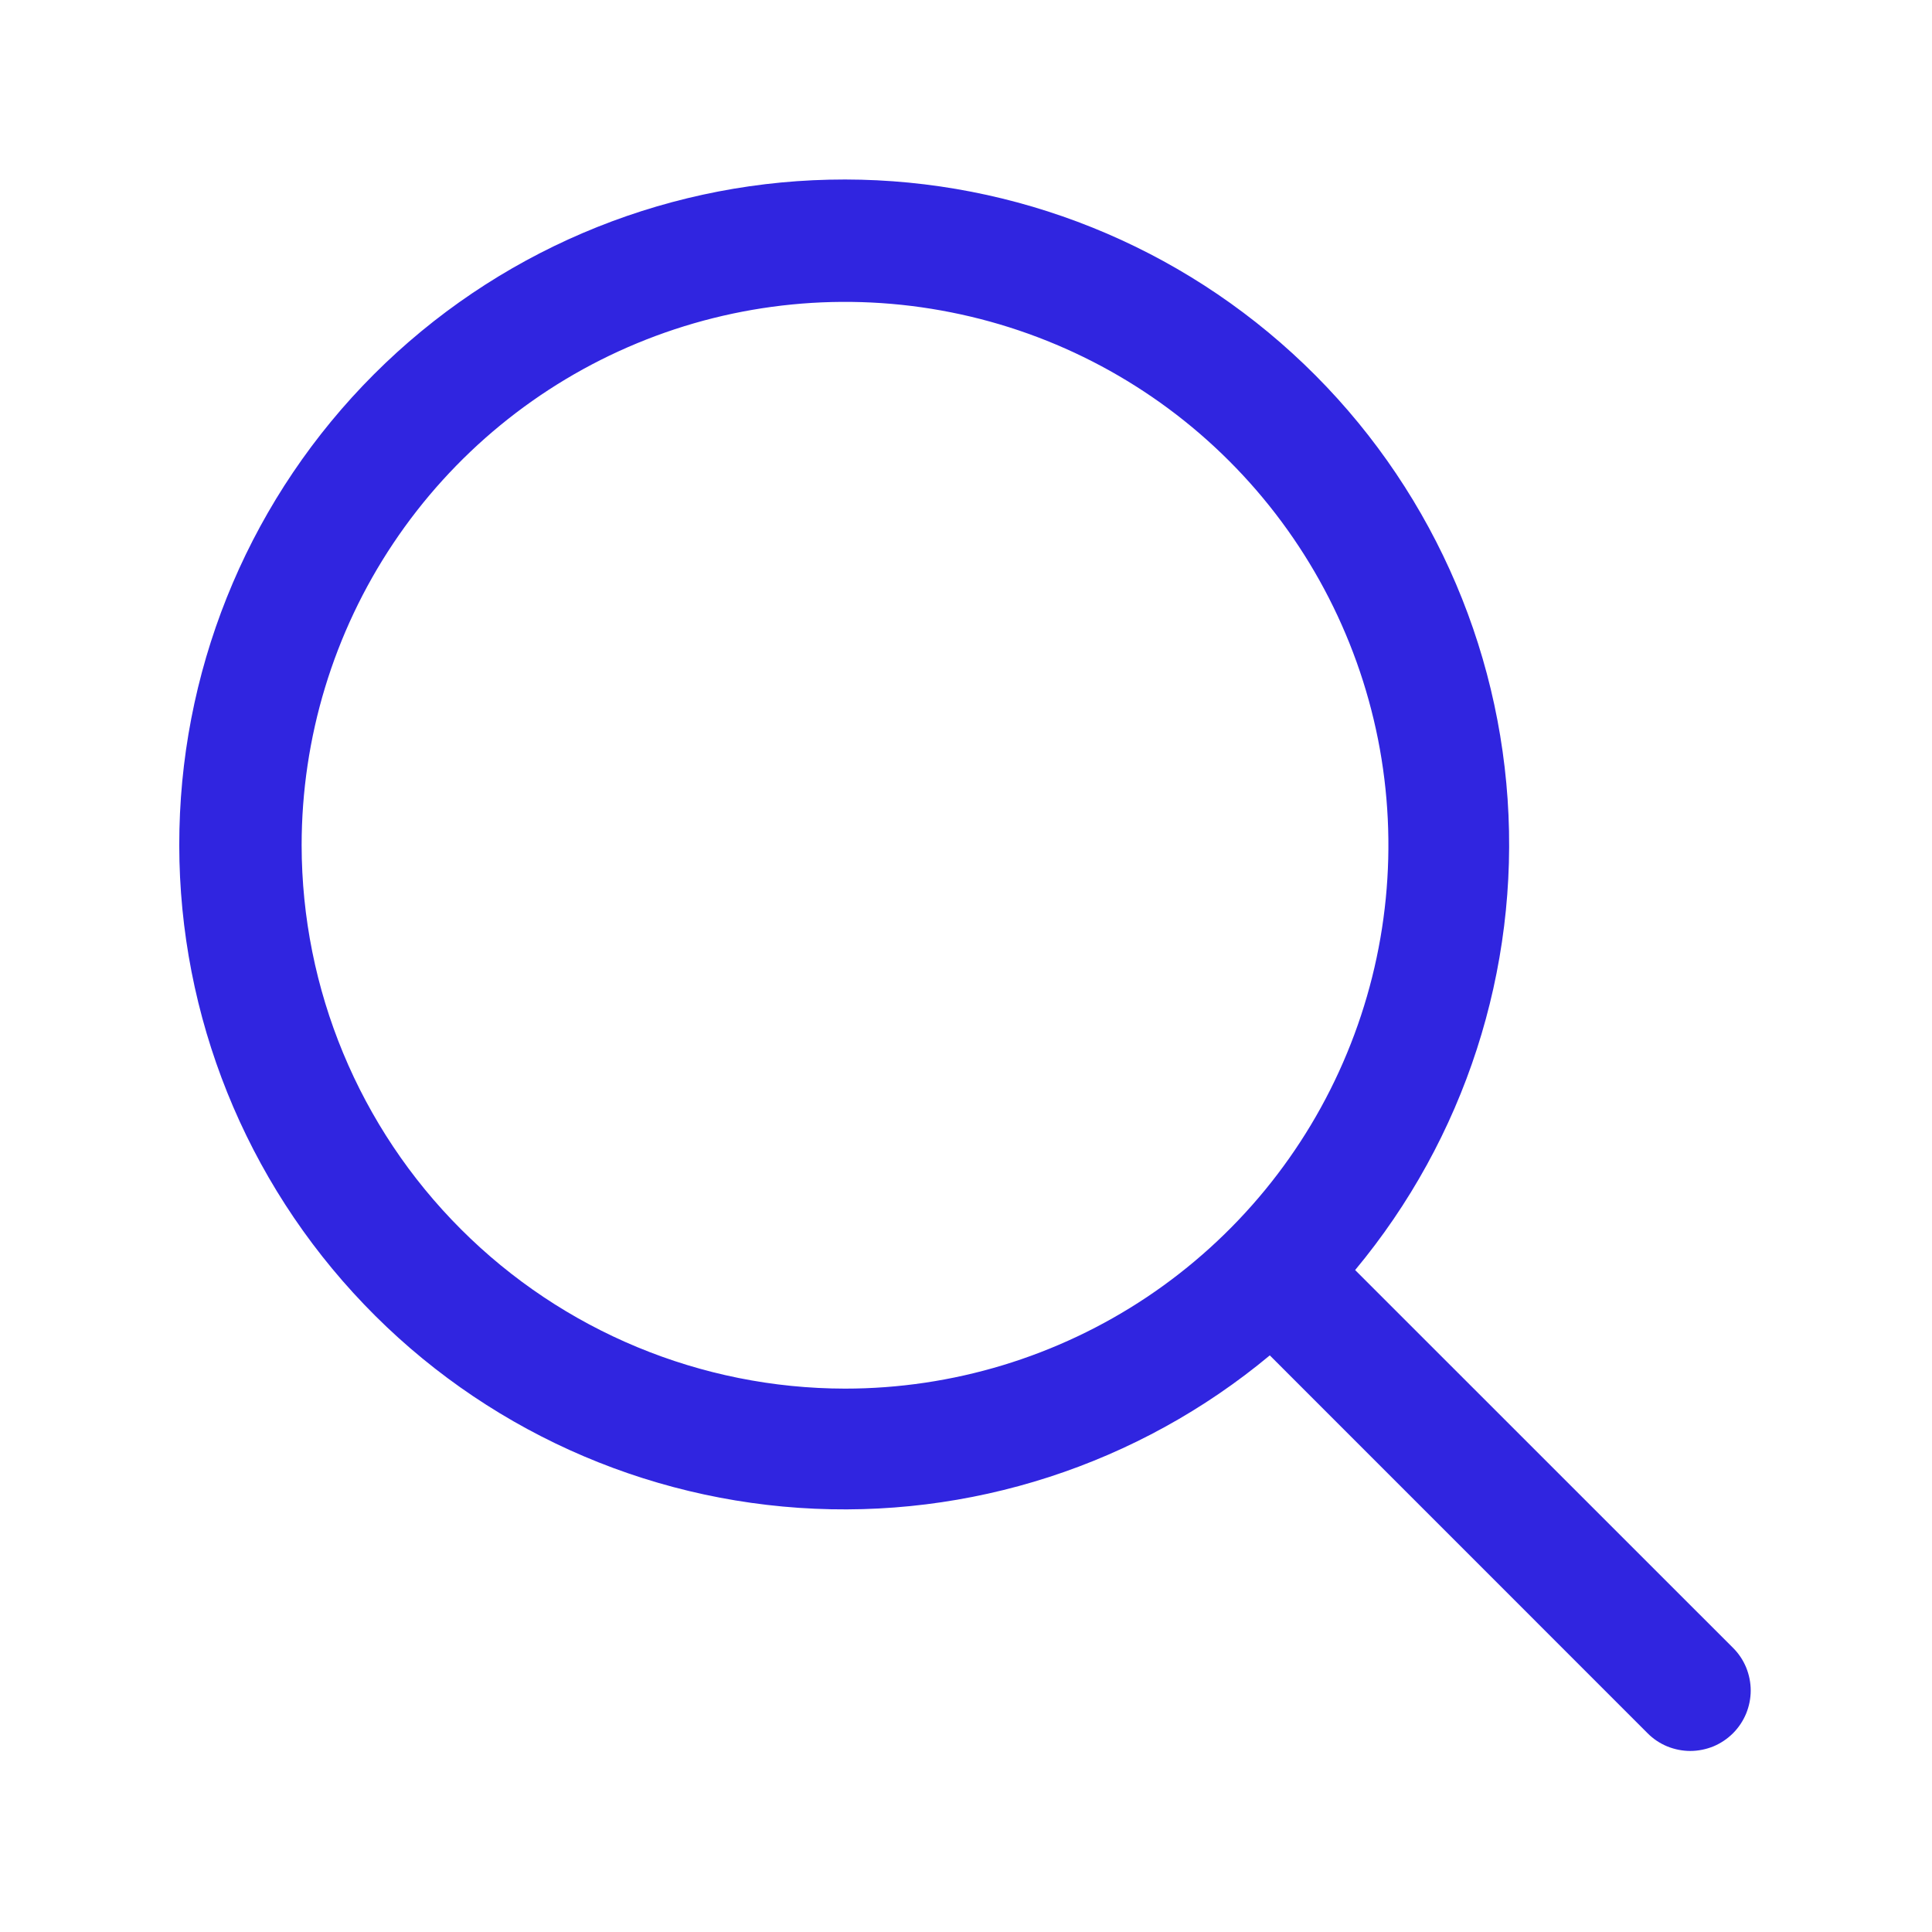
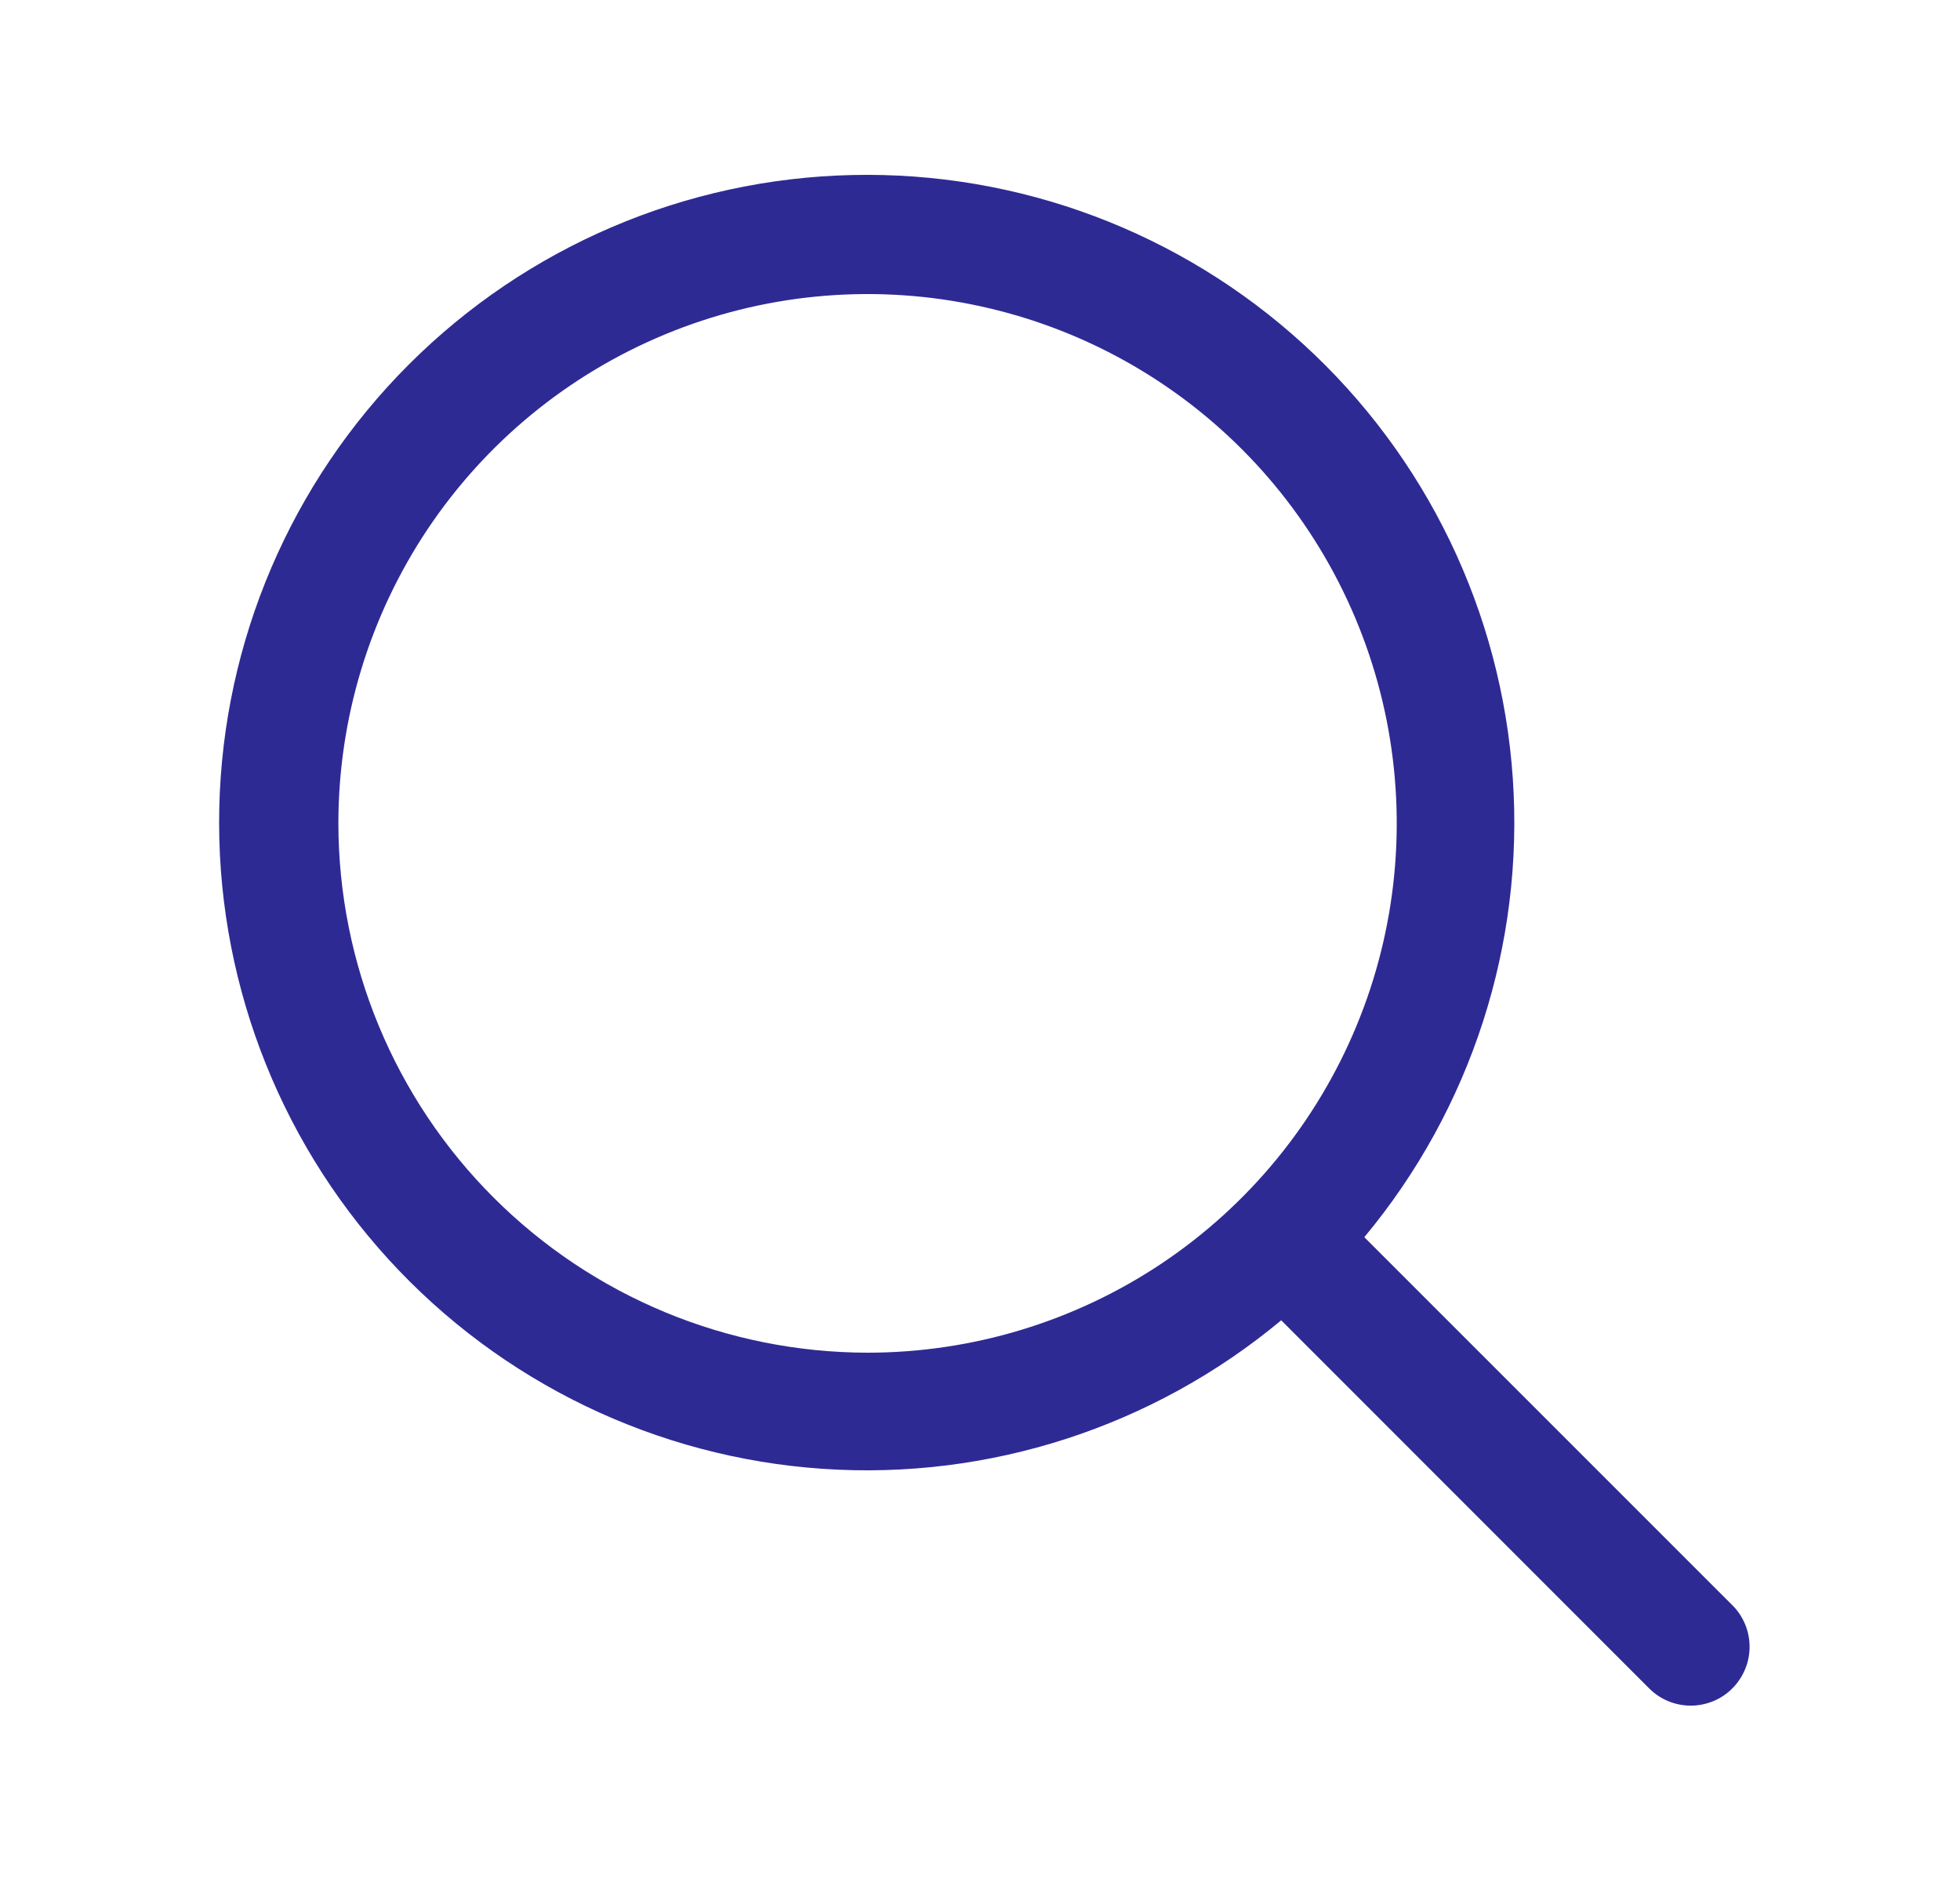
- <svg xmlns="http://www.w3.org/2000/svg" width="24" height="24" viewBox="0 0 24 24" fill="none">
-   <path d="M21.528 20.47L16.834 15.777C18.194 14.143 18.873 12.048 18.728 9.927C18.583 7.806 17.626 5.823 16.056 4.39C14.486 2.956 12.425 2.183 10.299 2.232C8.174 2.28 6.149 3.146 4.646 4.649C3.143 6.152 2.277 8.177 2.229 10.302C2.18 12.427 2.953 14.489 4.387 16.059C5.82 17.629 7.803 18.586 9.924 18.731C12.045 18.876 14.14 18.197 15.774 16.837L20.467 21.531C20.536 21.601 20.619 21.656 20.71 21.694C20.801 21.731 20.899 21.751 20.997 21.751C21.096 21.751 21.193 21.731 21.285 21.694C21.375 21.656 21.458 21.601 21.528 21.531C21.598 21.461 21.653 21.378 21.691 21.287C21.728 21.196 21.748 21.099 21.748 21C21.748 20.902 21.728 20.804 21.691 20.713C21.653 20.622 21.598 20.539 21.528 20.47ZM3.747 10.5C3.747 9.165 4.143 7.86 4.885 6.75C5.627 5.64 6.681 4.775 7.914 4.264C9.148 3.753 10.505 3.619 11.814 3.88C13.123 4.14 14.326 4.783 15.27 5.727C16.214 6.671 16.857 7.874 17.118 9.183C17.378 10.493 17.244 11.85 16.733 13.083C16.223 14.317 15.357 15.371 14.247 16.113C13.137 16.854 11.832 17.25 10.497 17.25C8.708 17.248 6.992 16.536 5.727 15.271C4.461 14.006 3.749 12.29 3.747 10.5Z" fill="#3025E0" />
+ <svg xmlns="http://www.w3.org/2000/svg" width="25" height="24" viewBox="0 0 25 24" fill="none">
+   <path d="M22.096 20.47L17.402 15.777C18.763 14.143 19.441 12.048 19.296 9.927C19.152 7.806 18.195 5.823 16.625 4.39C15.055 2.956 12.993 2.183 10.868 2.232C8.742 2.28 6.717 3.146 5.214 4.649C3.711 6.152 2.845 8.177 2.797 10.302C2.749 12.427 3.522 14.489 4.955 16.059C6.388 17.629 8.372 18.586 10.493 18.731C12.613 18.876 14.709 18.197 16.342 16.837L21.035 21.531C21.105 21.601 21.187 21.656 21.279 21.694C21.369 21.731 21.467 21.751 21.566 21.751C21.664 21.751 21.762 21.731 21.853 21.694C21.944 21.656 22.027 21.601 22.096 21.531C22.166 21.461 22.221 21.378 22.259 21.287C22.297 21.196 22.316 21.099 22.316 21C22.316 20.902 22.297 20.804 22.259 20.713C22.221 20.622 22.166 20.539 22.096 20.47ZM4.316 10.5C4.316 9.165 4.712 7.86 5.453 6.75C6.195 5.64 7.249 4.775 8.483 4.264C9.716 3.753 11.073 3.619 12.383 3.88C13.692 4.14 14.895 4.783 15.839 5.727C16.783 6.671 17.425 7.874 17.686 9.183C17.946 10.493 17.813 11.85 17.302 13.083C16.791 14.317 15.926 15.371 14.816 16.113C13.706 16.854 12.401 17.25 11.066 17.25C9.276 17.248 7.56 16.536 6.295 15.271C5.029 14.006 4.318 12.29 4.316 10.5Z" fill="#2E2A94" />
</svg>
